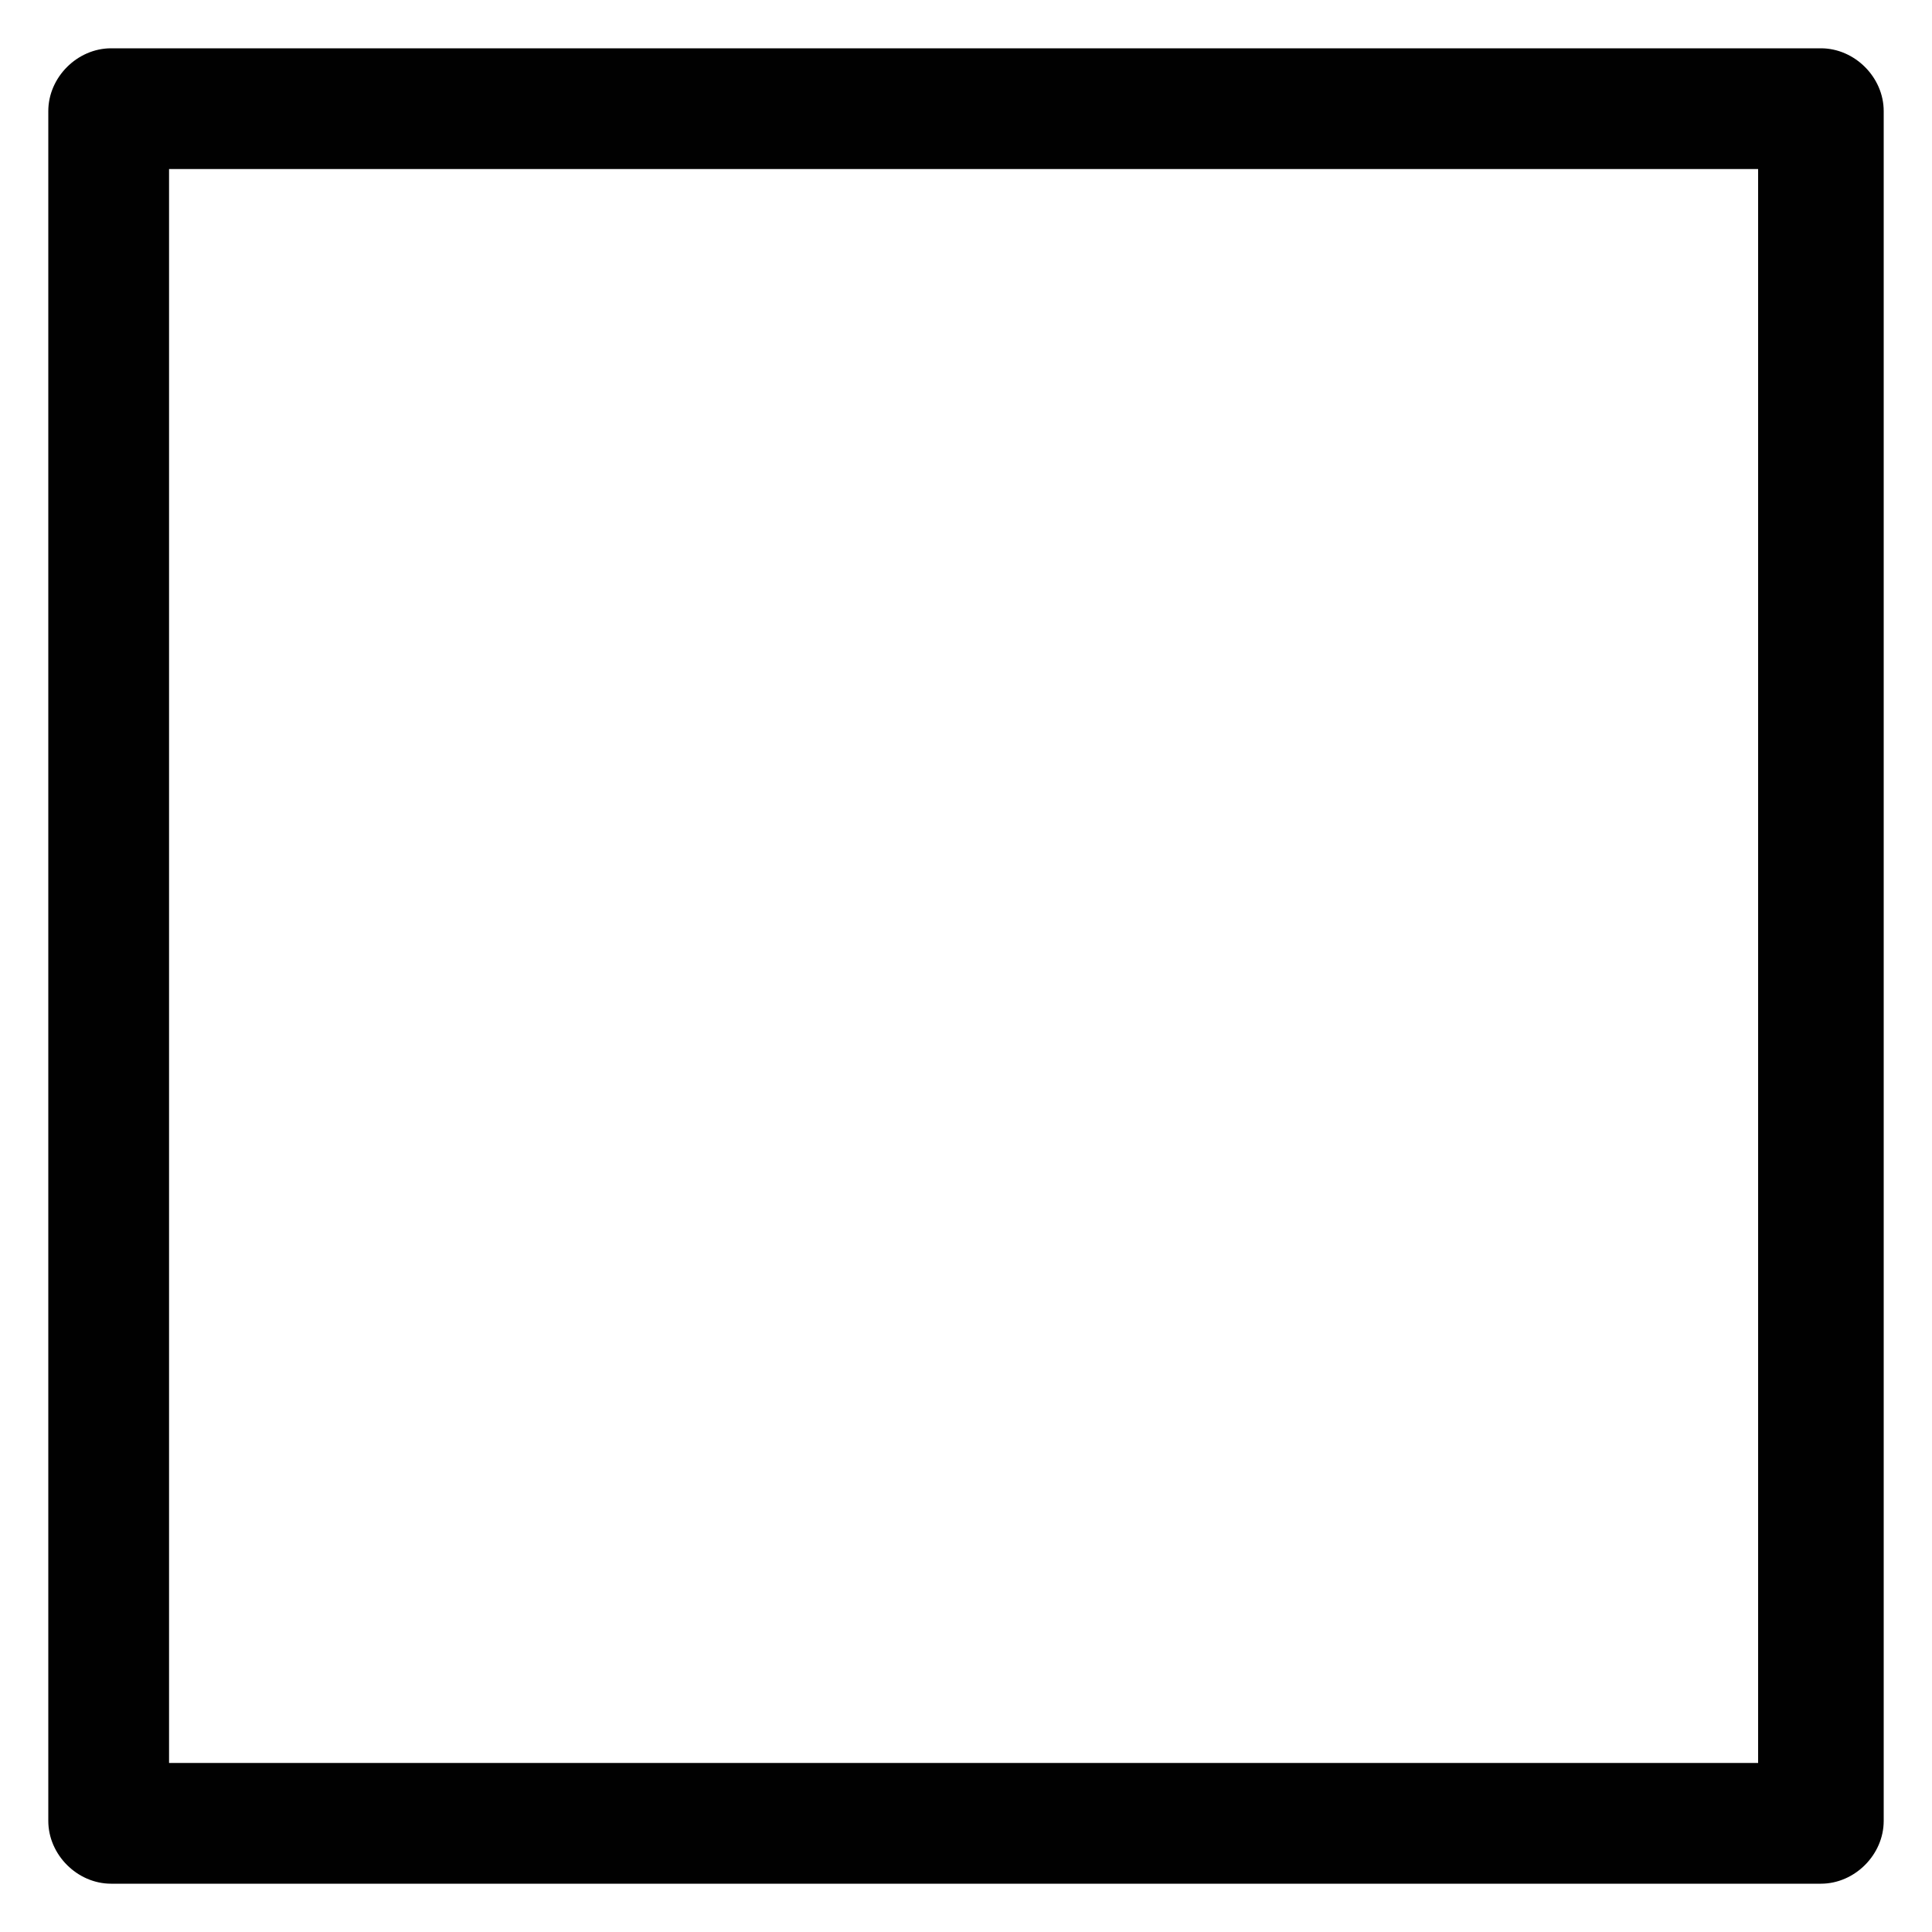
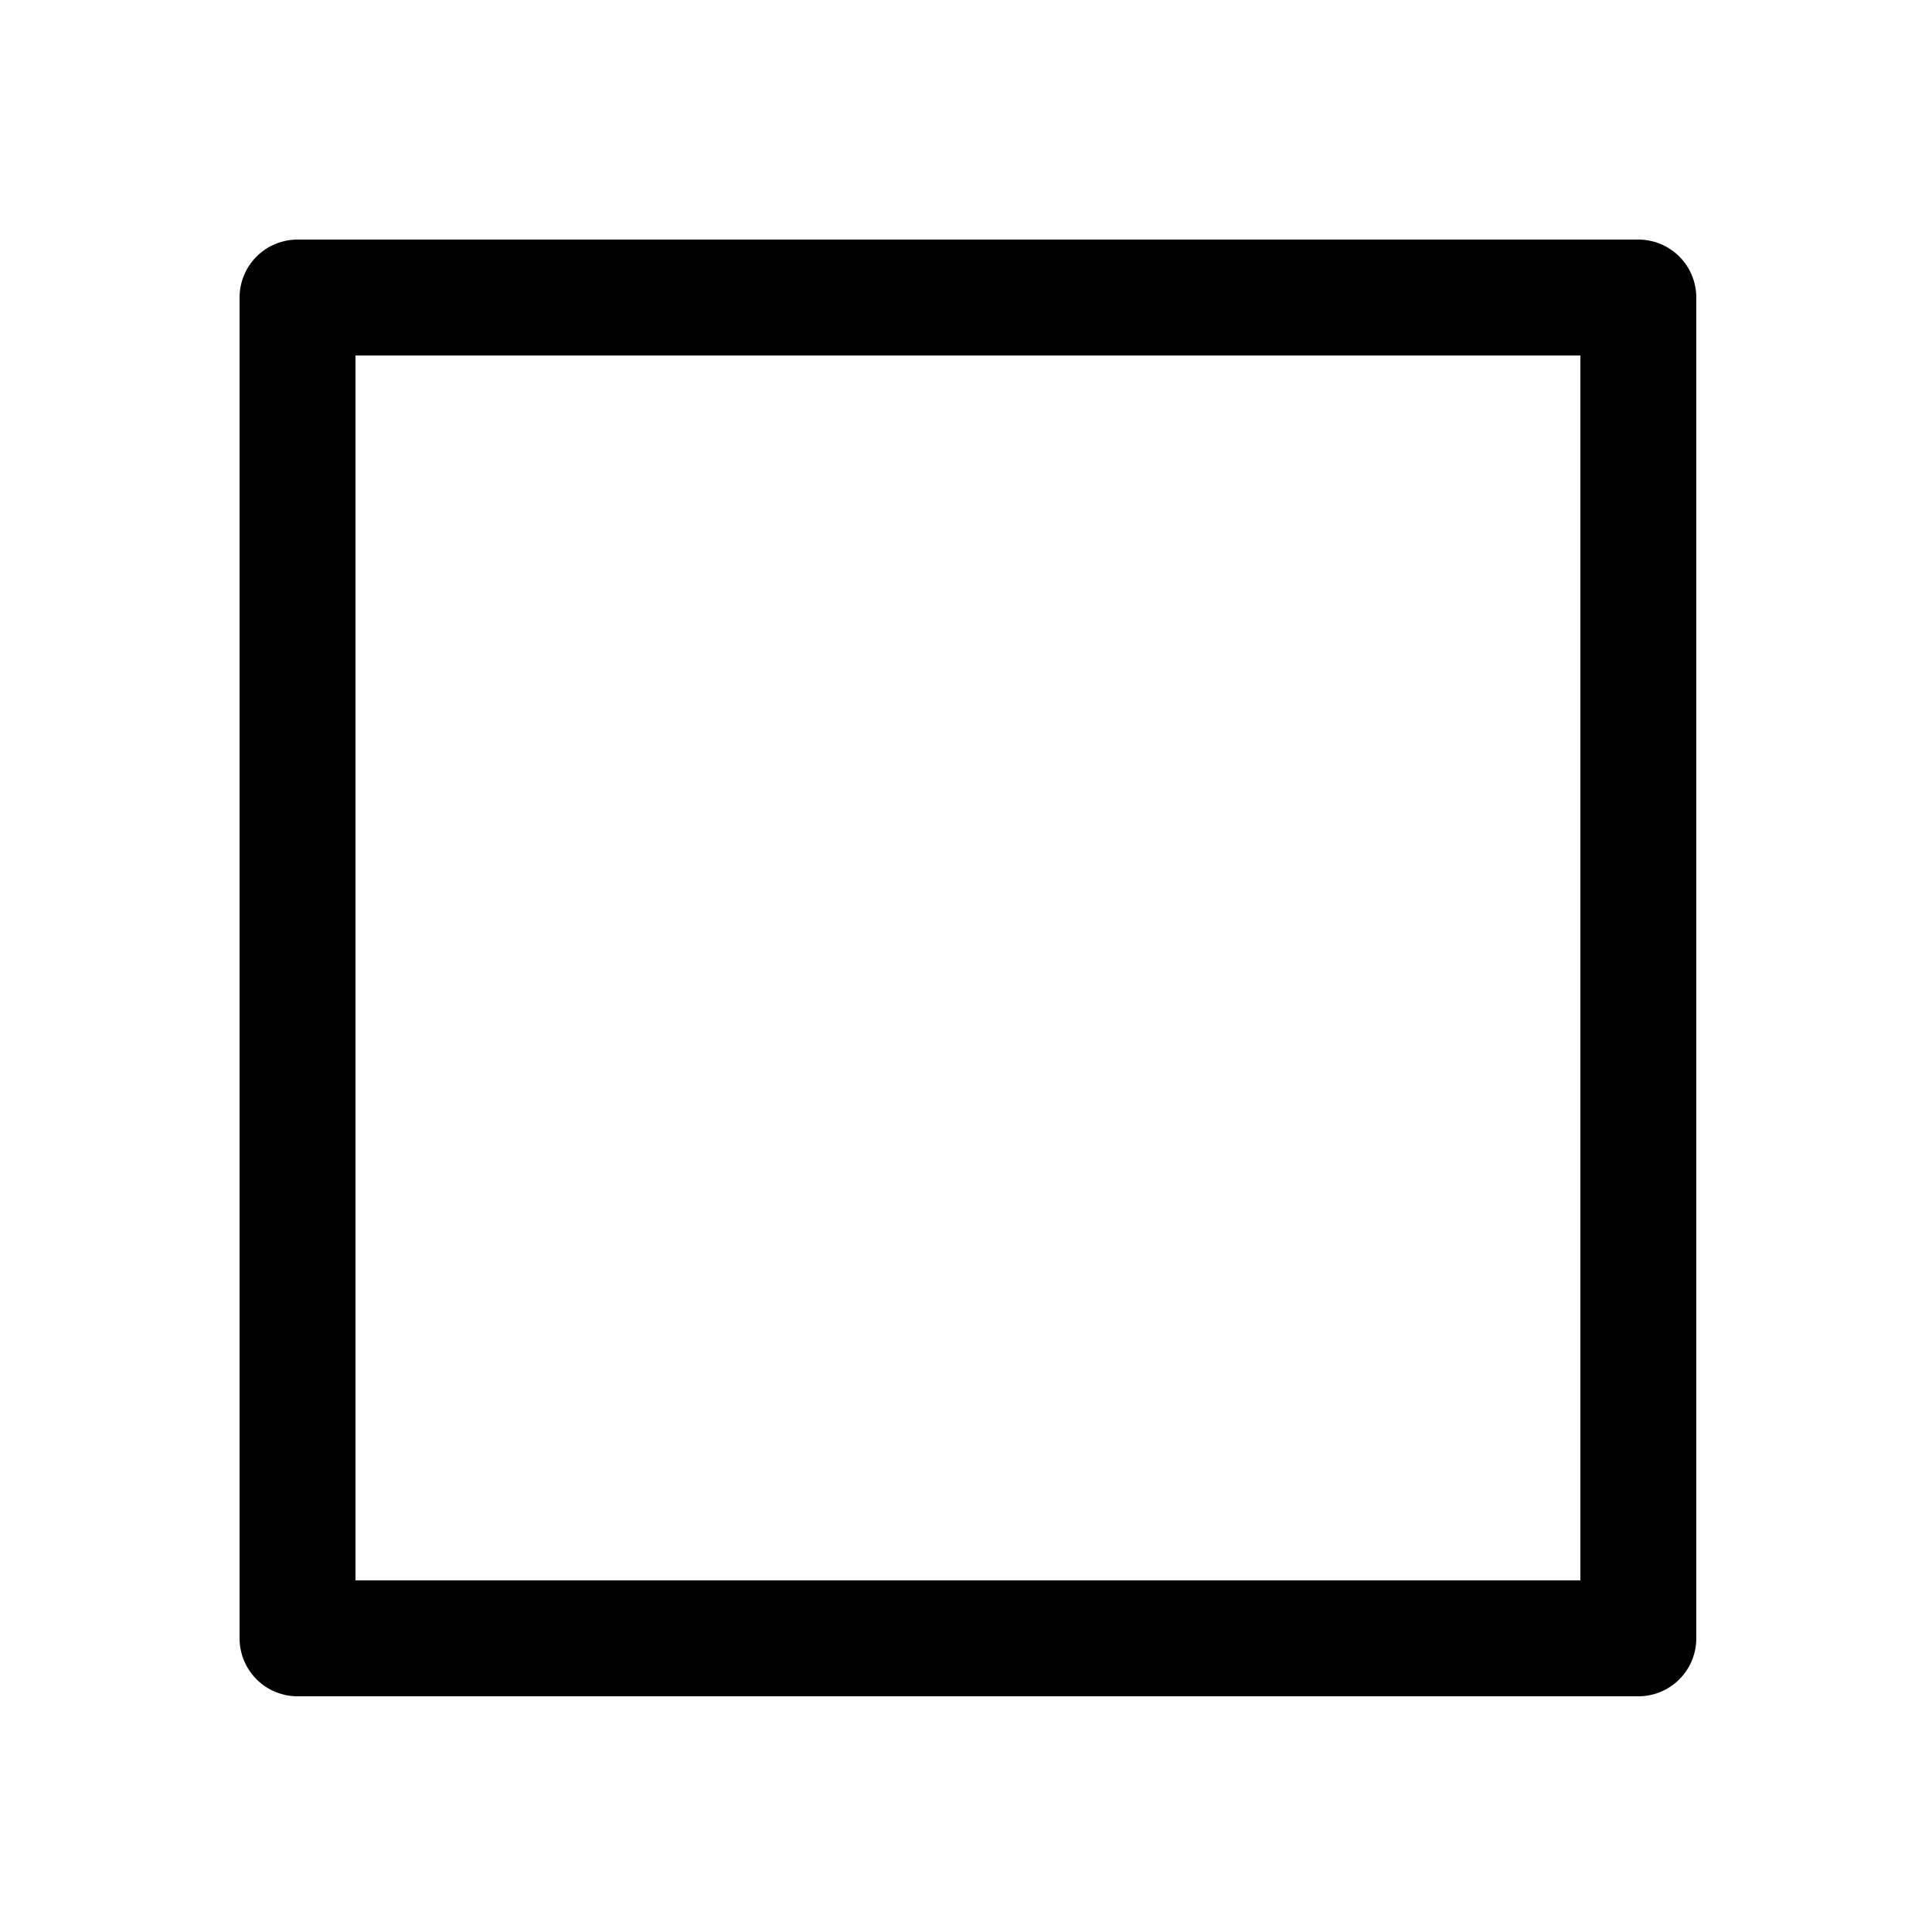
- <svg xmlns="http://www.w3.org/2000/svg" version="1.1" id="Layer_1" x="0px" y="0px" viewBox="0 0 40 40" enable-background="new 0 0 40 40" xml:space="preserve">
-   <g>
-     <path fill="#010101" d="M37.7,39H2.3C1.6,39,1,38.4,1,37.7V2.3C1,1.6,1.6,1,2.3,1h35.4C38.4,1,39,1.6,39,2.3v35.4   C39,38.4,38.4,39,37.7,39z M3.5,36.5h32.9V3.5H3.5V36.5z" />
-   </g>
+ <svg xmlns="http://www.w3.org/2000/svg" version="1.1" id="Layer_1" x="0px" y="0px" viewBox="0 0 50 50" enable-background="new 0 0 50 50" xml:space="preserve">
+   <rect id="XMLID_3_" x="7.7" y="7.7" fill="none" stroke="#000000" stroke-width="3" stroke-linecap="round" stroke-linejoin="round" stroke-miterlimit="10" width="34.7" height="34.7" />
</svg>
